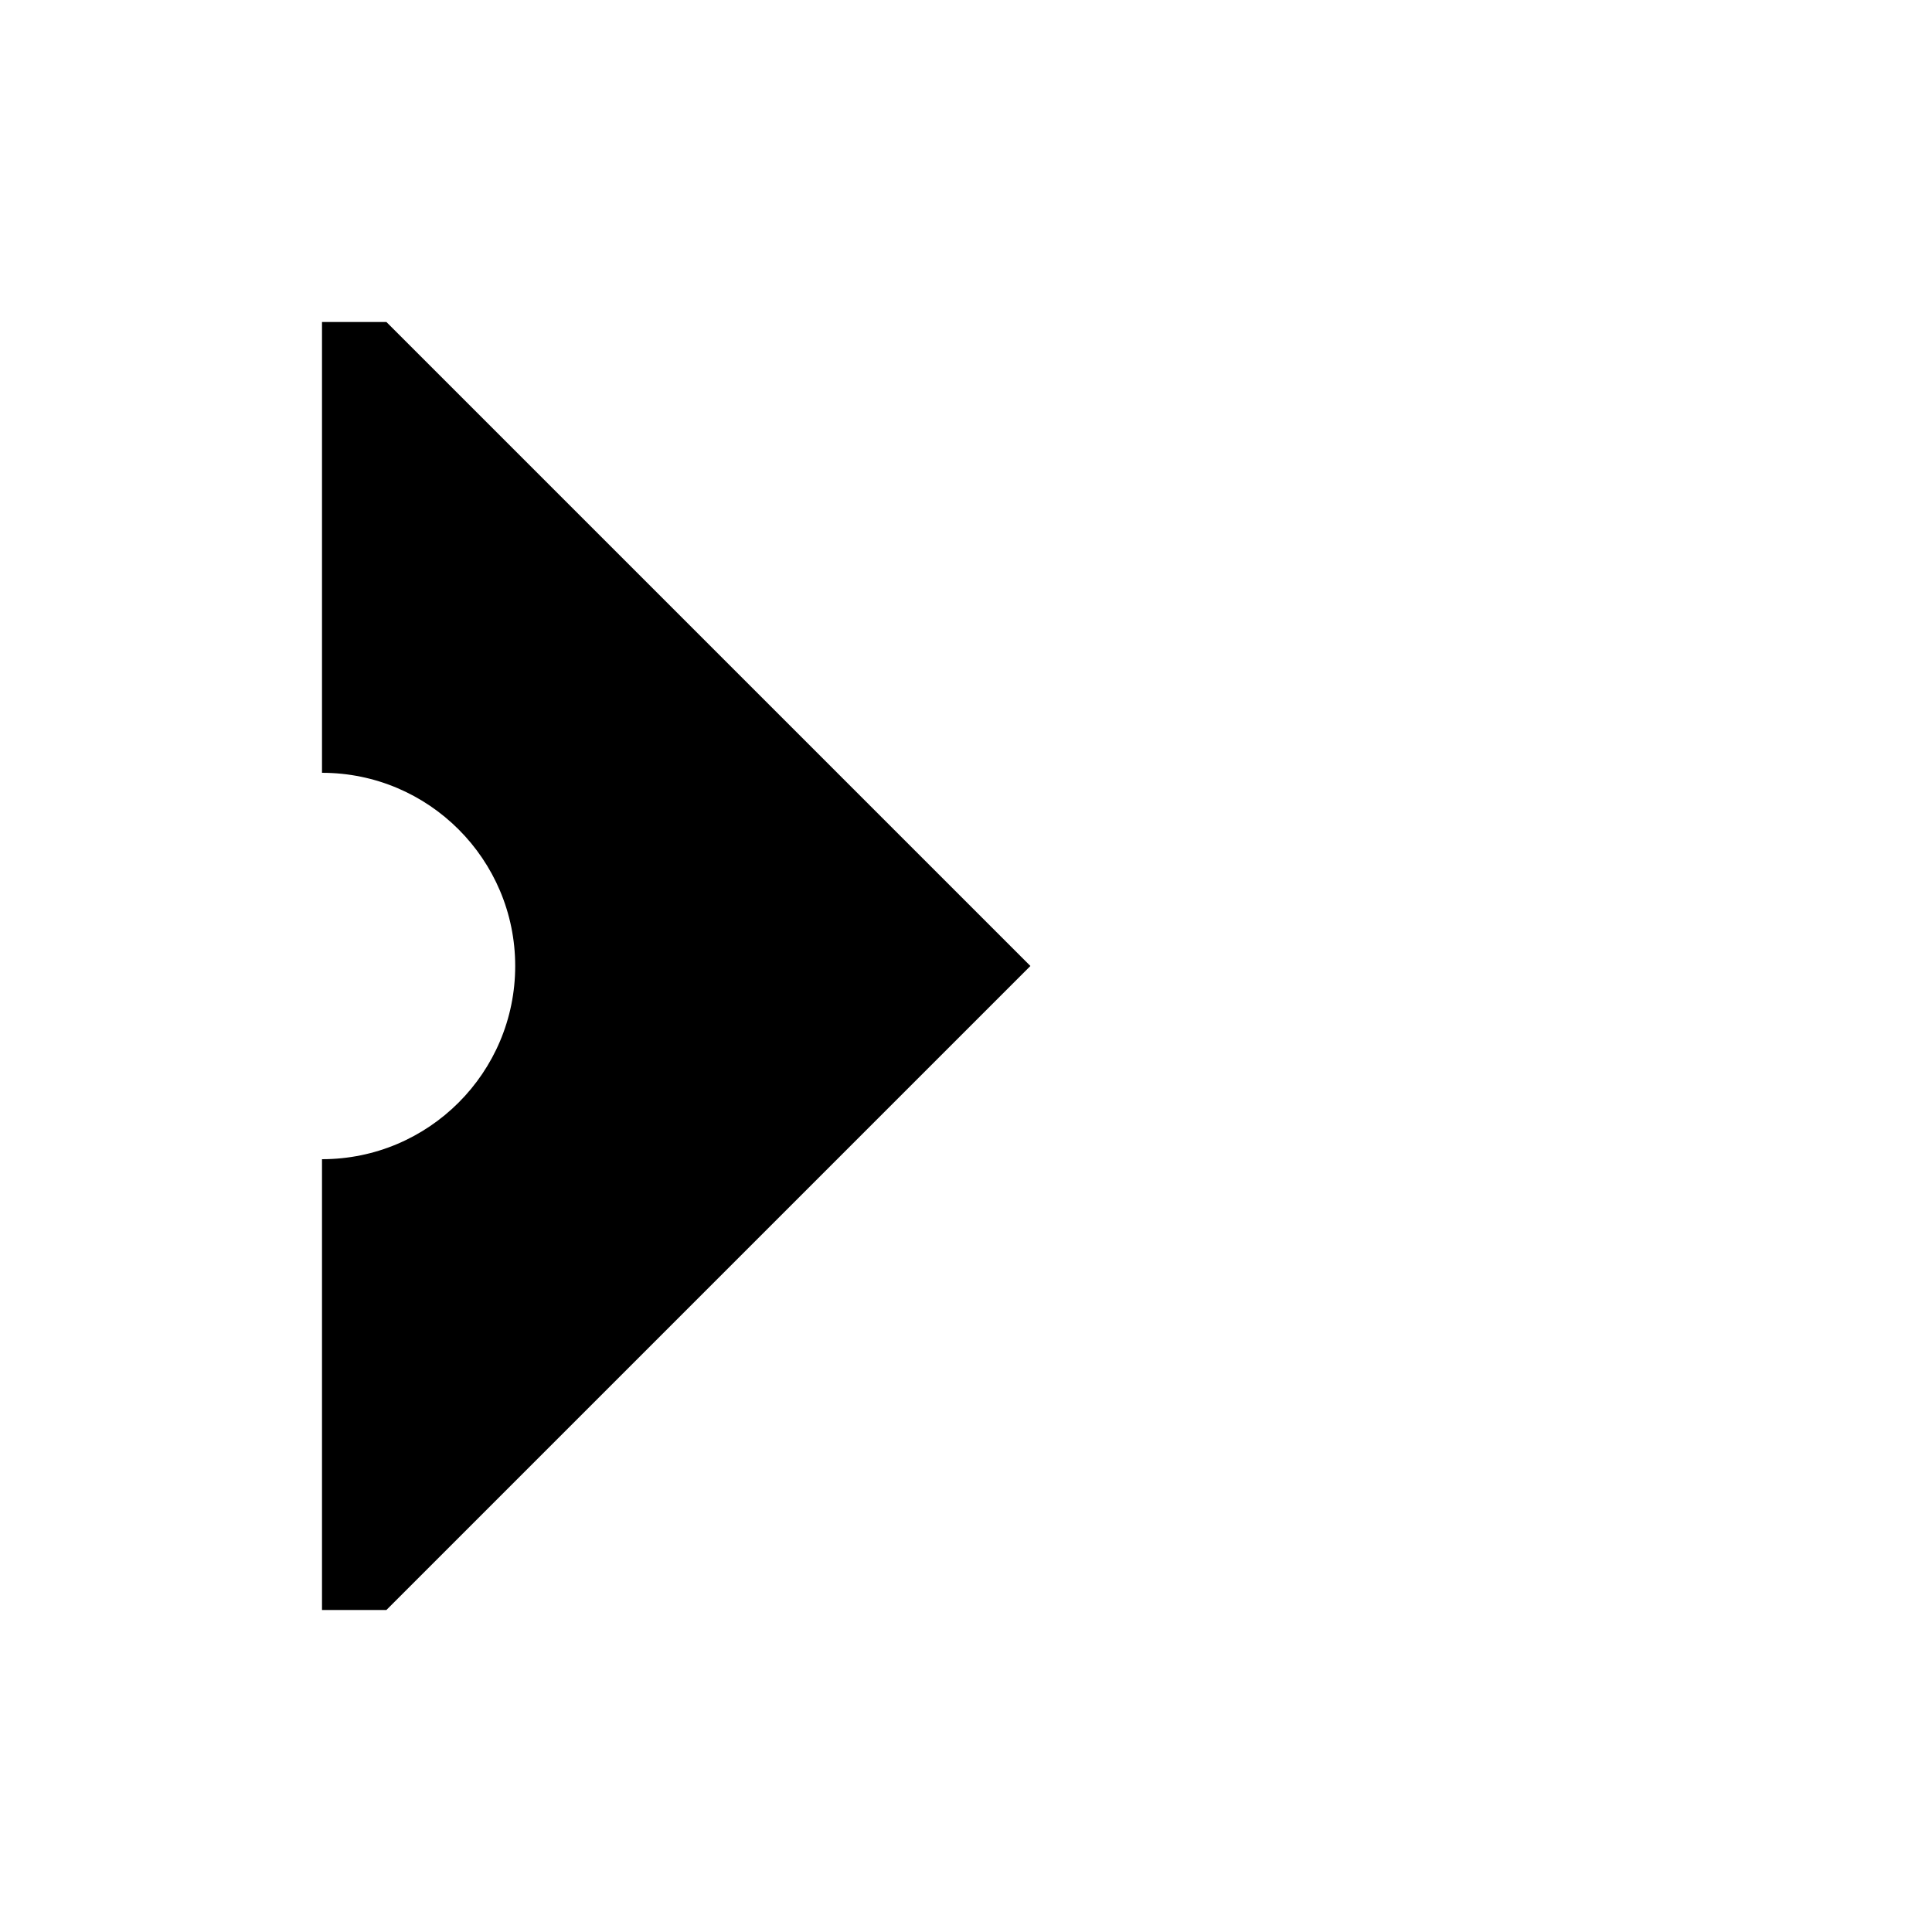
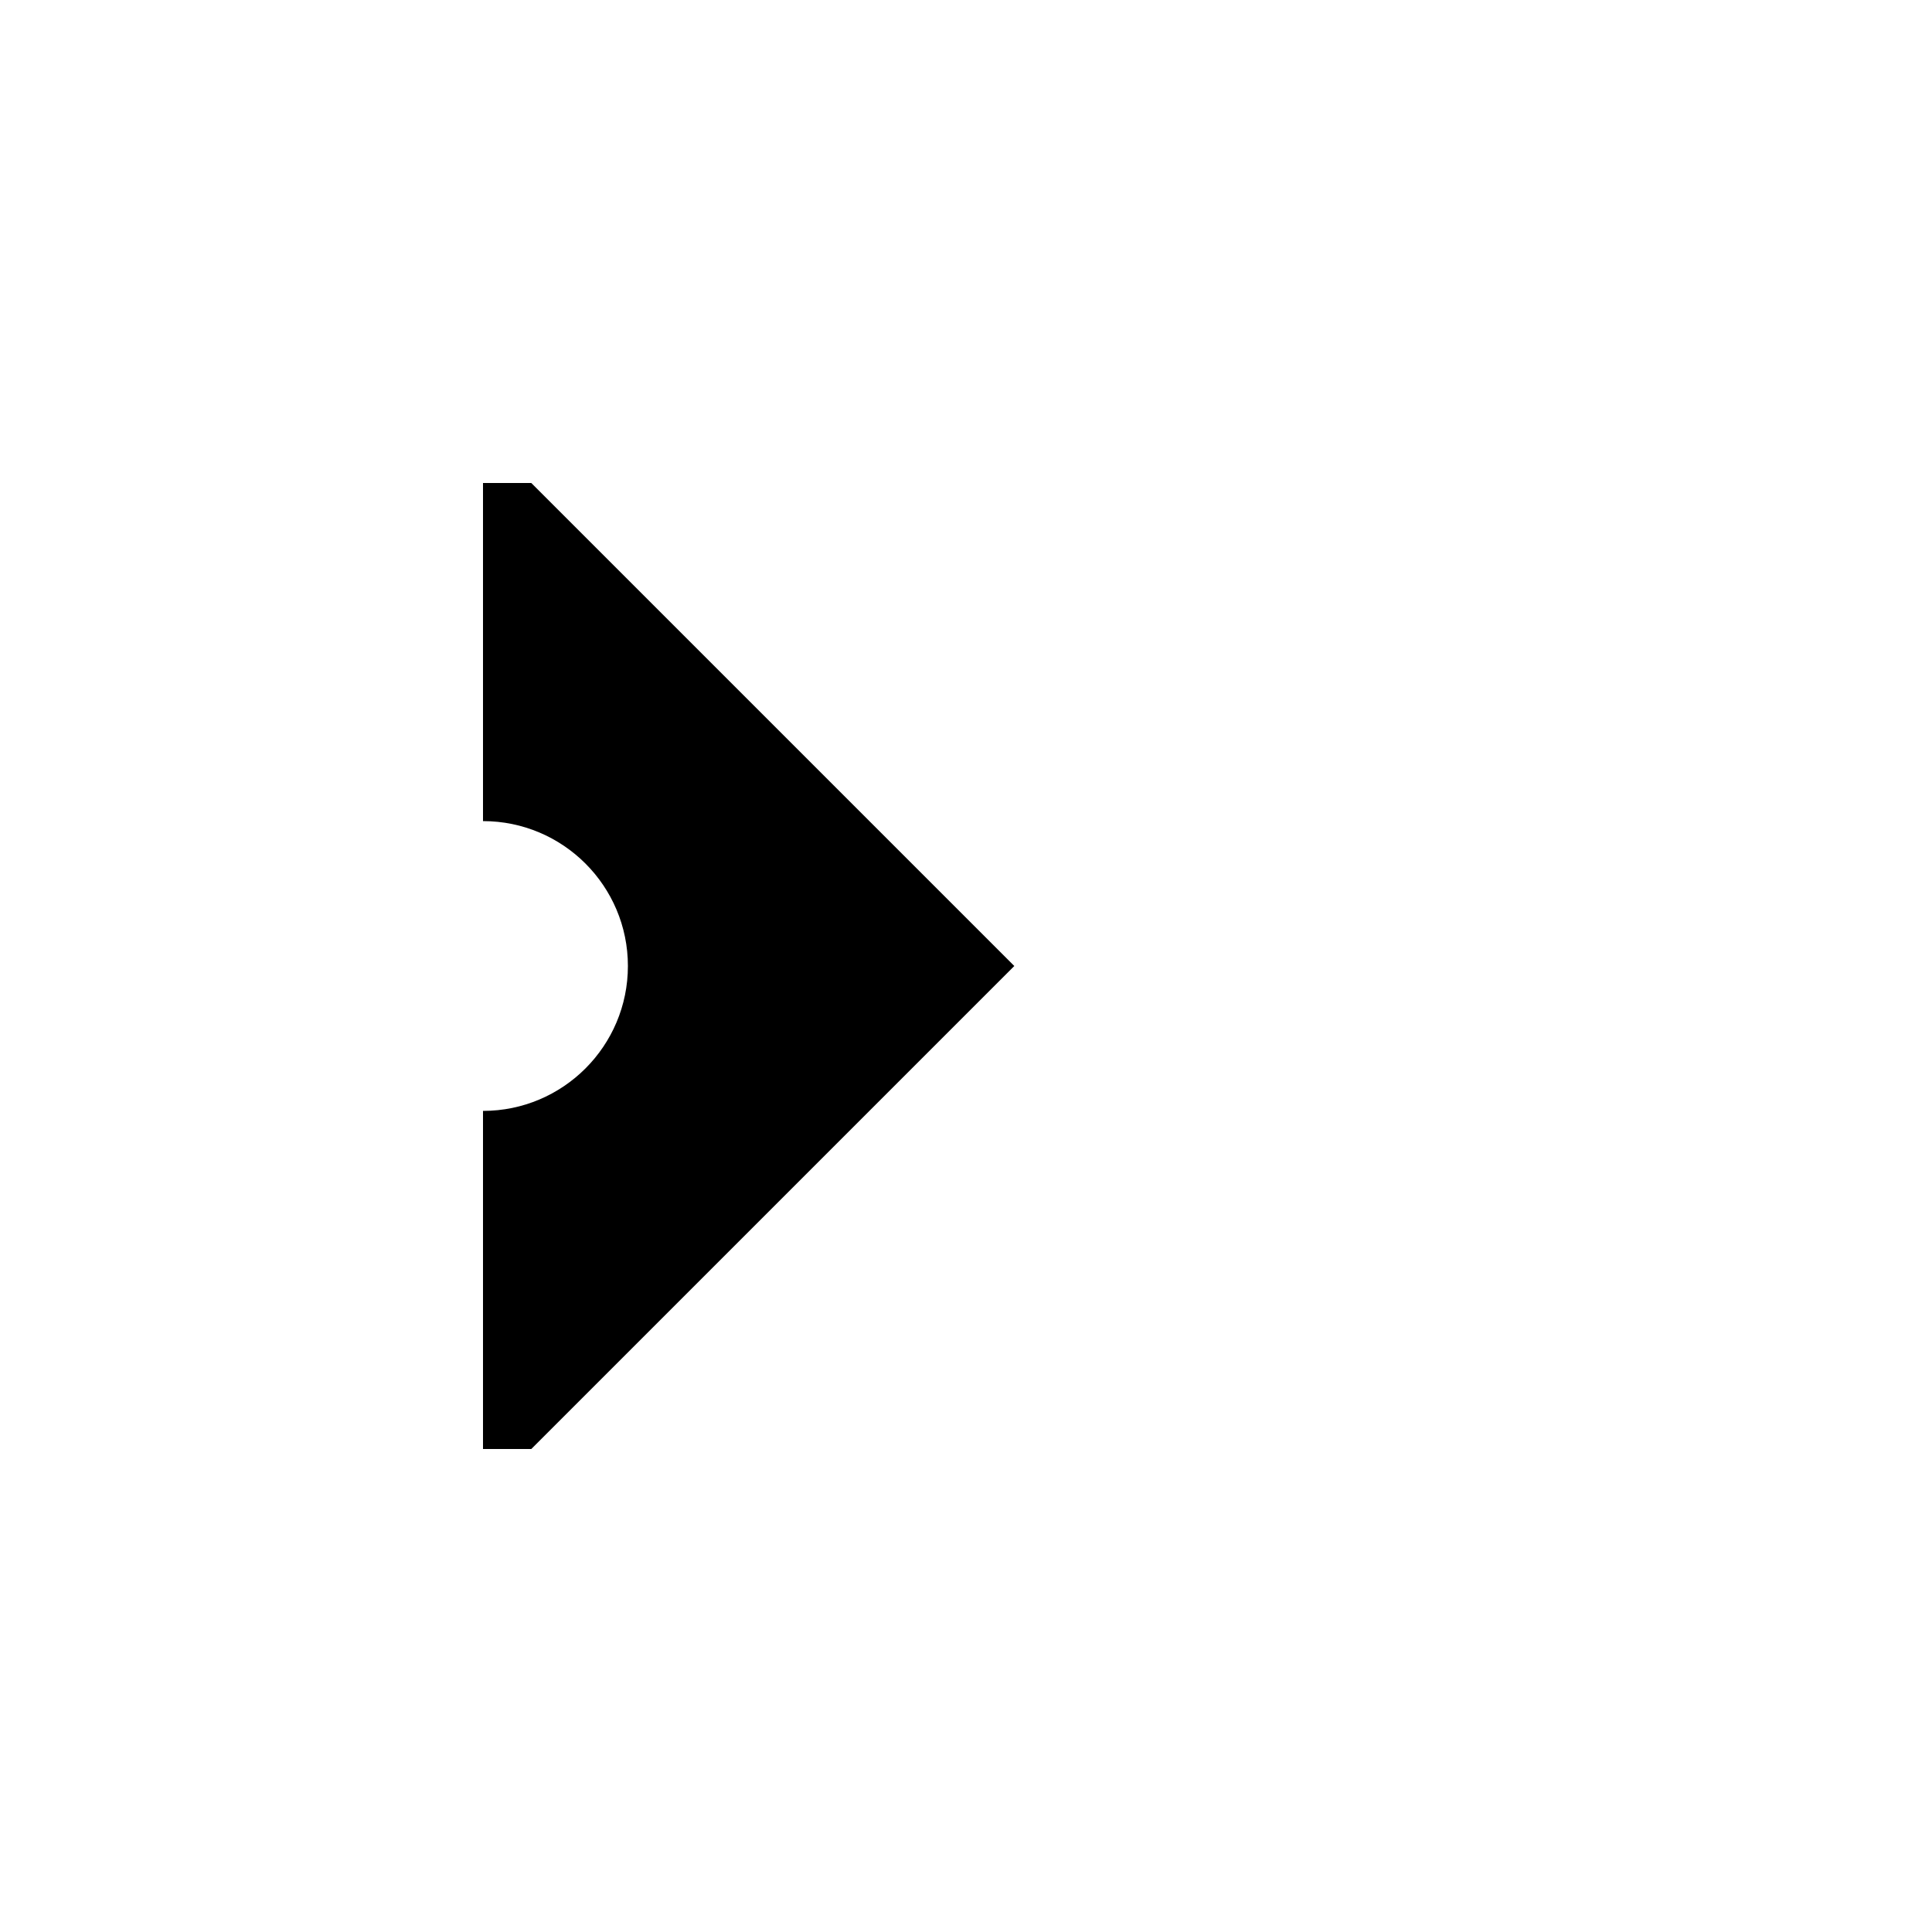
- <svg xmlns="http://www.w3.org/2000/svg" version="1.0" width="150" height="150" id="svg2">
+ <svg xmlns="http://www.w3.org/2000/svg" version="1.0" width="200" height="200" id="svg2">
  <defs id="defs4" />
-   <path d="M 30,25 L 80,75 L 30,125 L 25,125 L 25,90 C 33.28,90 40,83.28 40,75 C 40,66.72 33.28,60 25,60 L 25,25 L 30,25 z " style="fill:#000000;fill-opacity:1;stroke:none;stroke-width:2;stroke-linecap:round;stroke-linejoin:round;stroke-miterlimit:4;stroke-opacity:1" id="rect2385" />
+   <path d="M 55,50 L 105,100 L 55,150 L 50,150 L 50,115 C 58.28,115 65,108.28 65,100 C 65,91.72 58.28,85 50,85 L 50,50 L 55,50 z " style="fill:#000000;fill-opacity:1;stroke:none;stroke-width:2;stroke-linecap:round;stroke-linejoin:round;stroke-miterlimit:4;stroke-opacity:1" id="rect2385" />
</svg>
